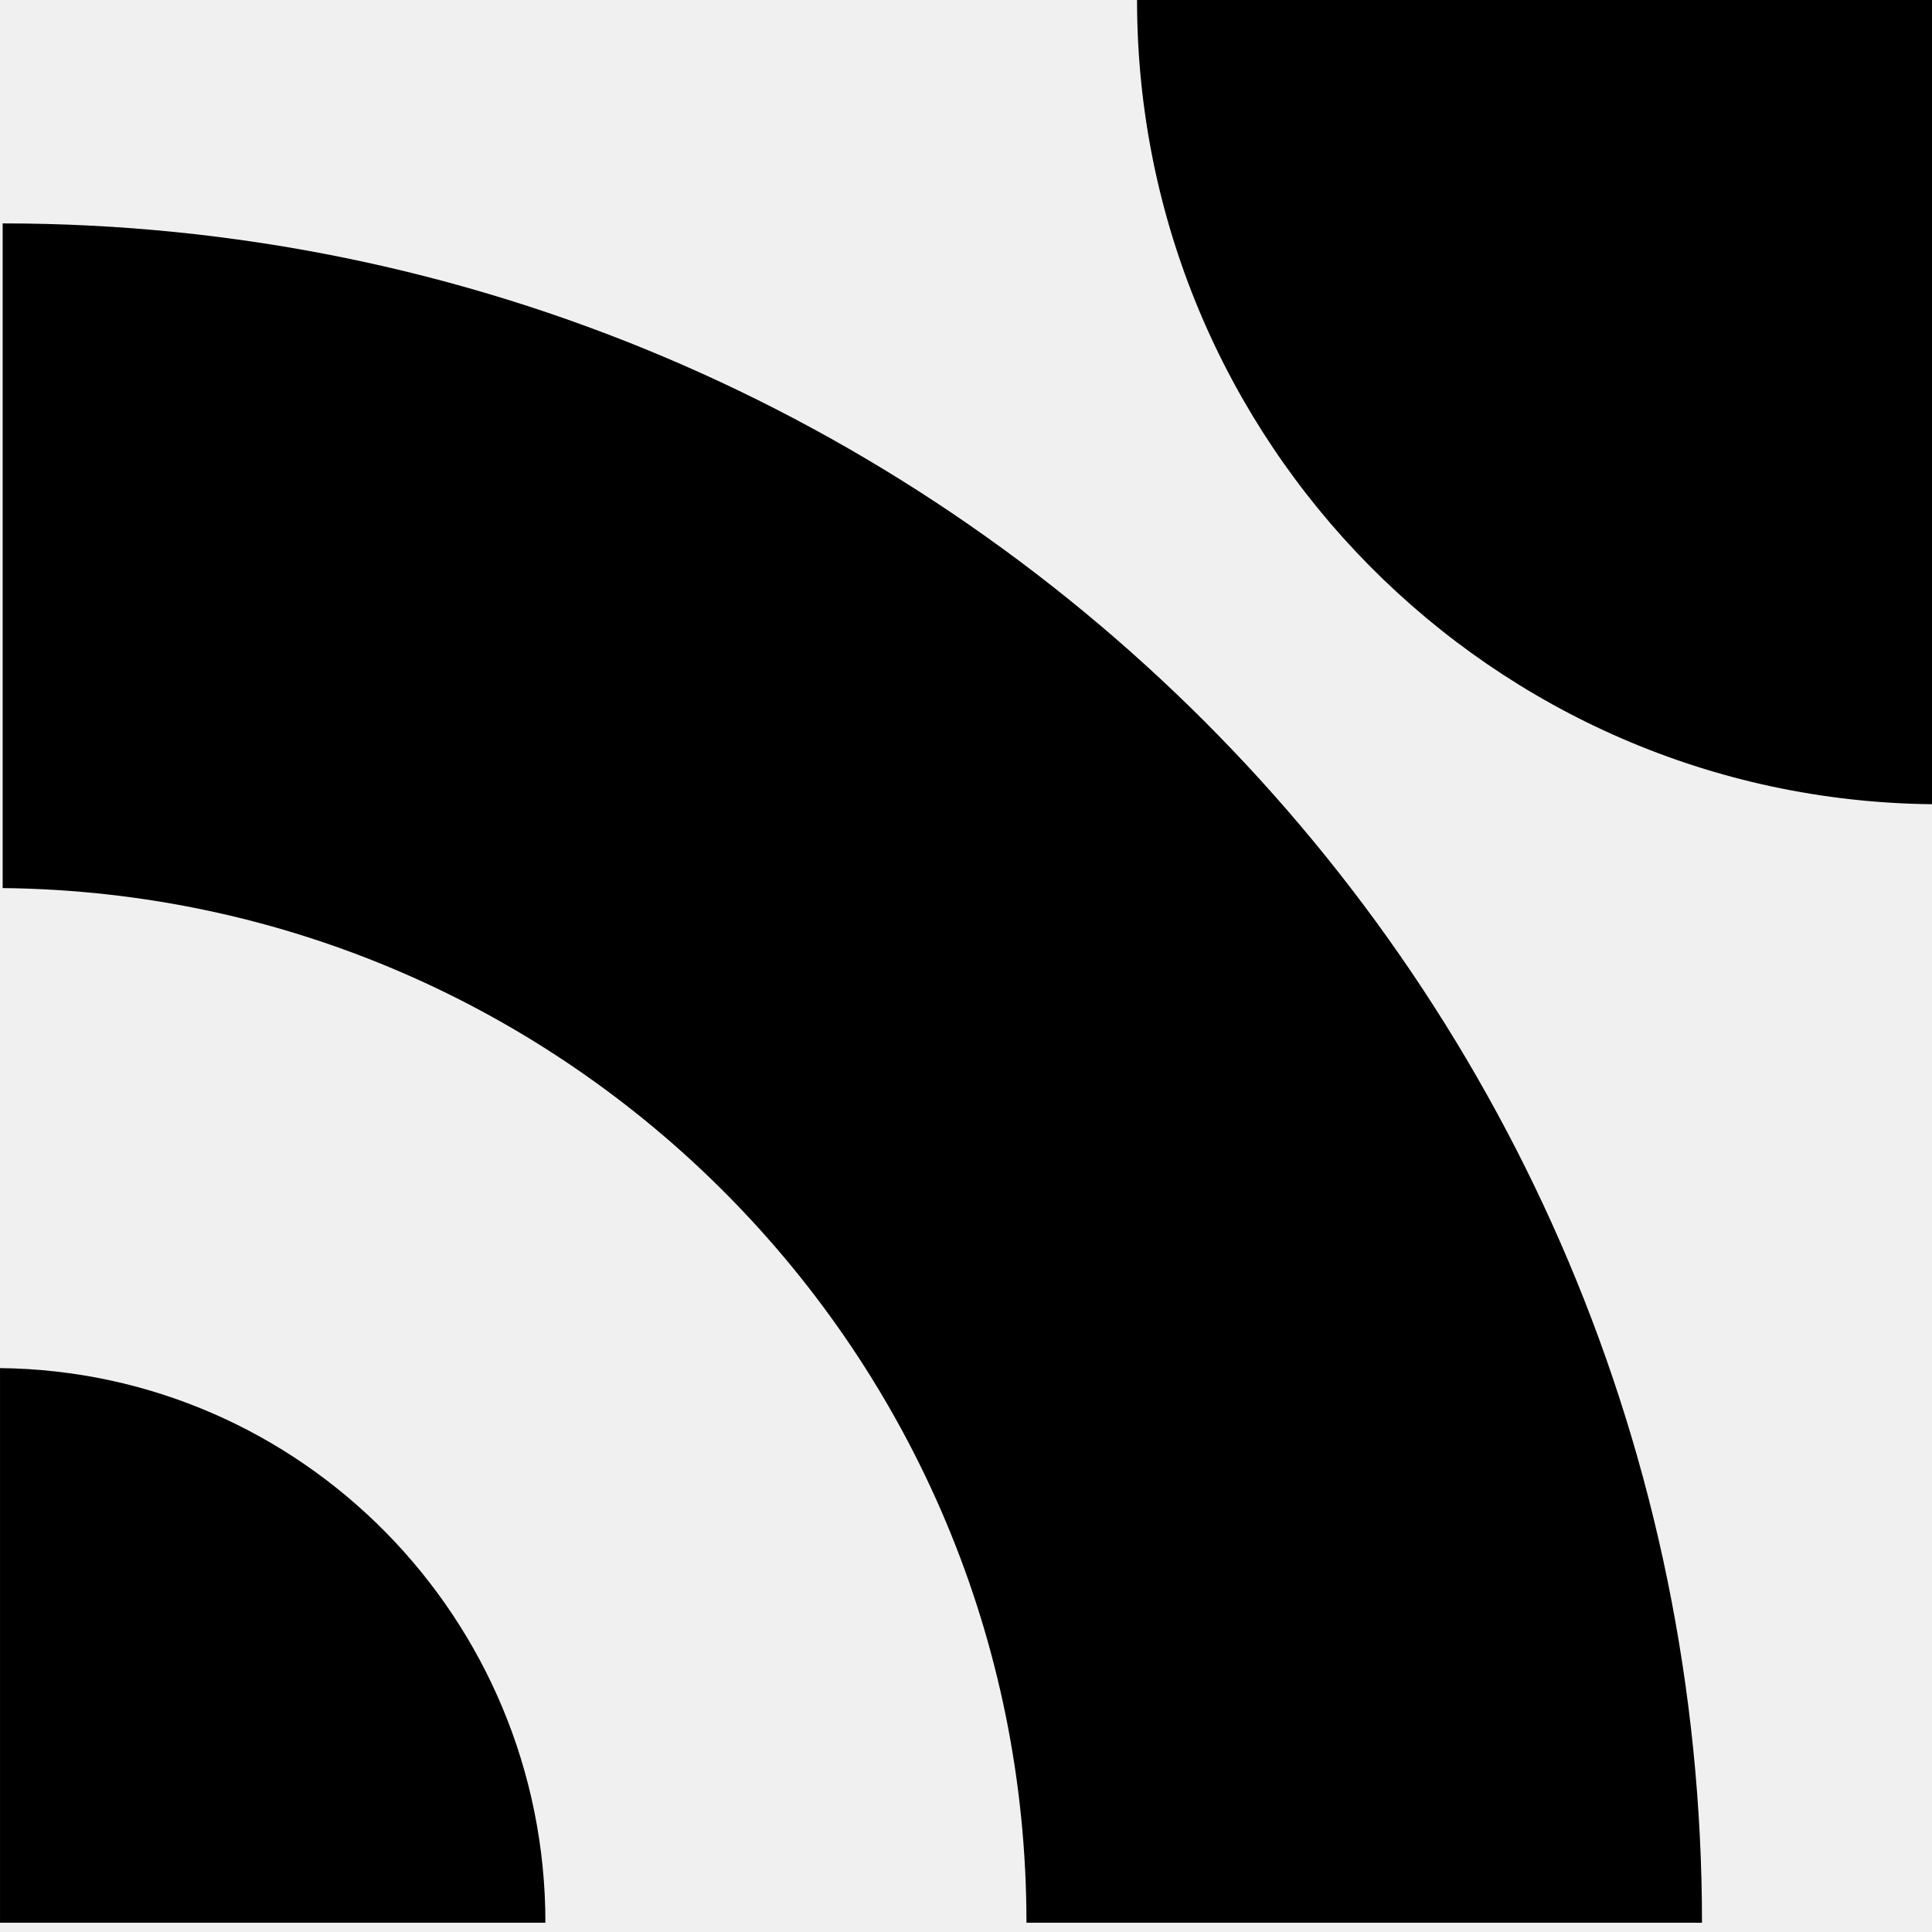
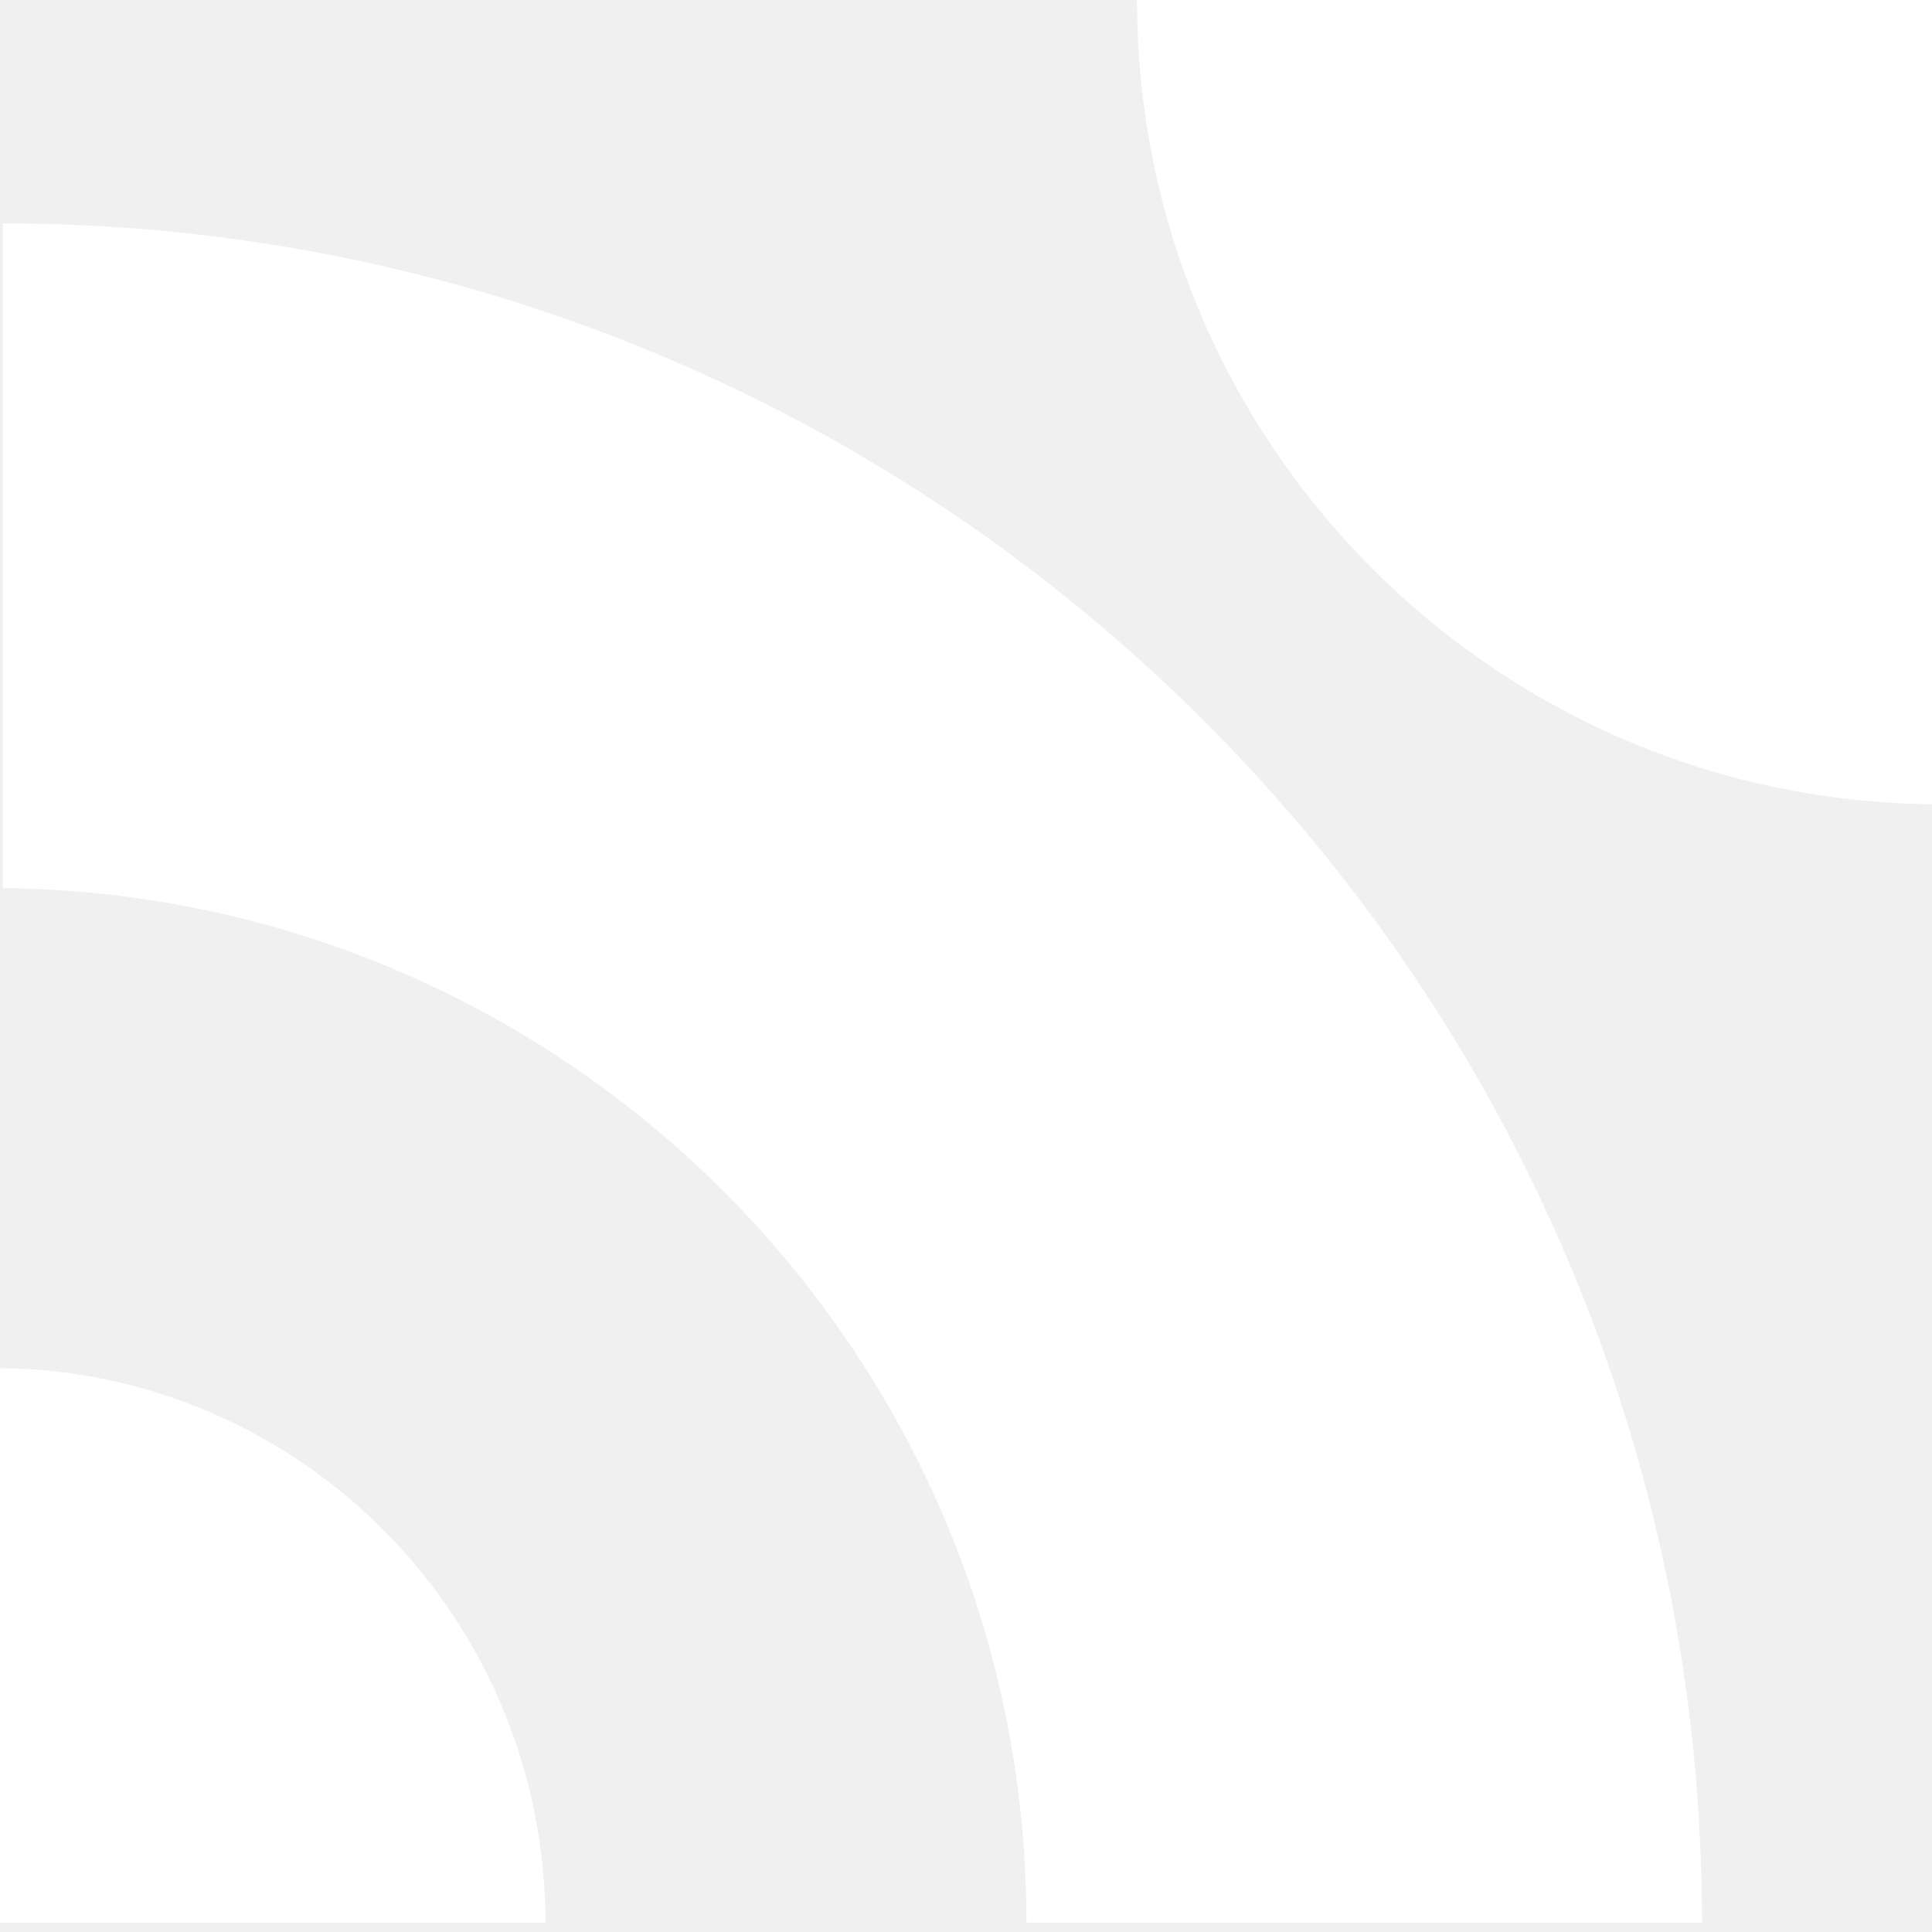
<svg xmlns="http://www.w3.org/2000/svg" width="119" height="119" viewBox="0 0 119 119" fill="none">
-   <path d="M70.035 0C70.035 27.184 91.91 49.252 119.001 49.535V0H70.035Z" fill="black" />
-   <path d="M33.594 118.429C33.594 99.681 18.586 84.462 0.001 84.267L0.001 118.429L33.594 118.429Z" fill="black" />
-   <path d="M0.164 13.76V54.7C35.052 55.065 63.224 83.455 63.224 118.428H104.833C104.833 60.623 57.969 13.76 0.164 13.76Z" fill="black" />
+   <path d="M70.035 0C70.035 27.184 91.91 49.252 119.001 49.535V0H70.035Z" fill="white" />
+   <path d="M33.594 118.429C33.594 99.681 18.586 84.462 0.001 84.267L0.001 118.429L33.594 118.429Z" fill="white" />
+   <path d="M0.164 13.76V54.7C35.052 55.065 63.224 83.455 63.224 118.428H104.833C104.833 60.623 57.969 13.76 0.164 13.76Z" fill="white" />
</svg>
